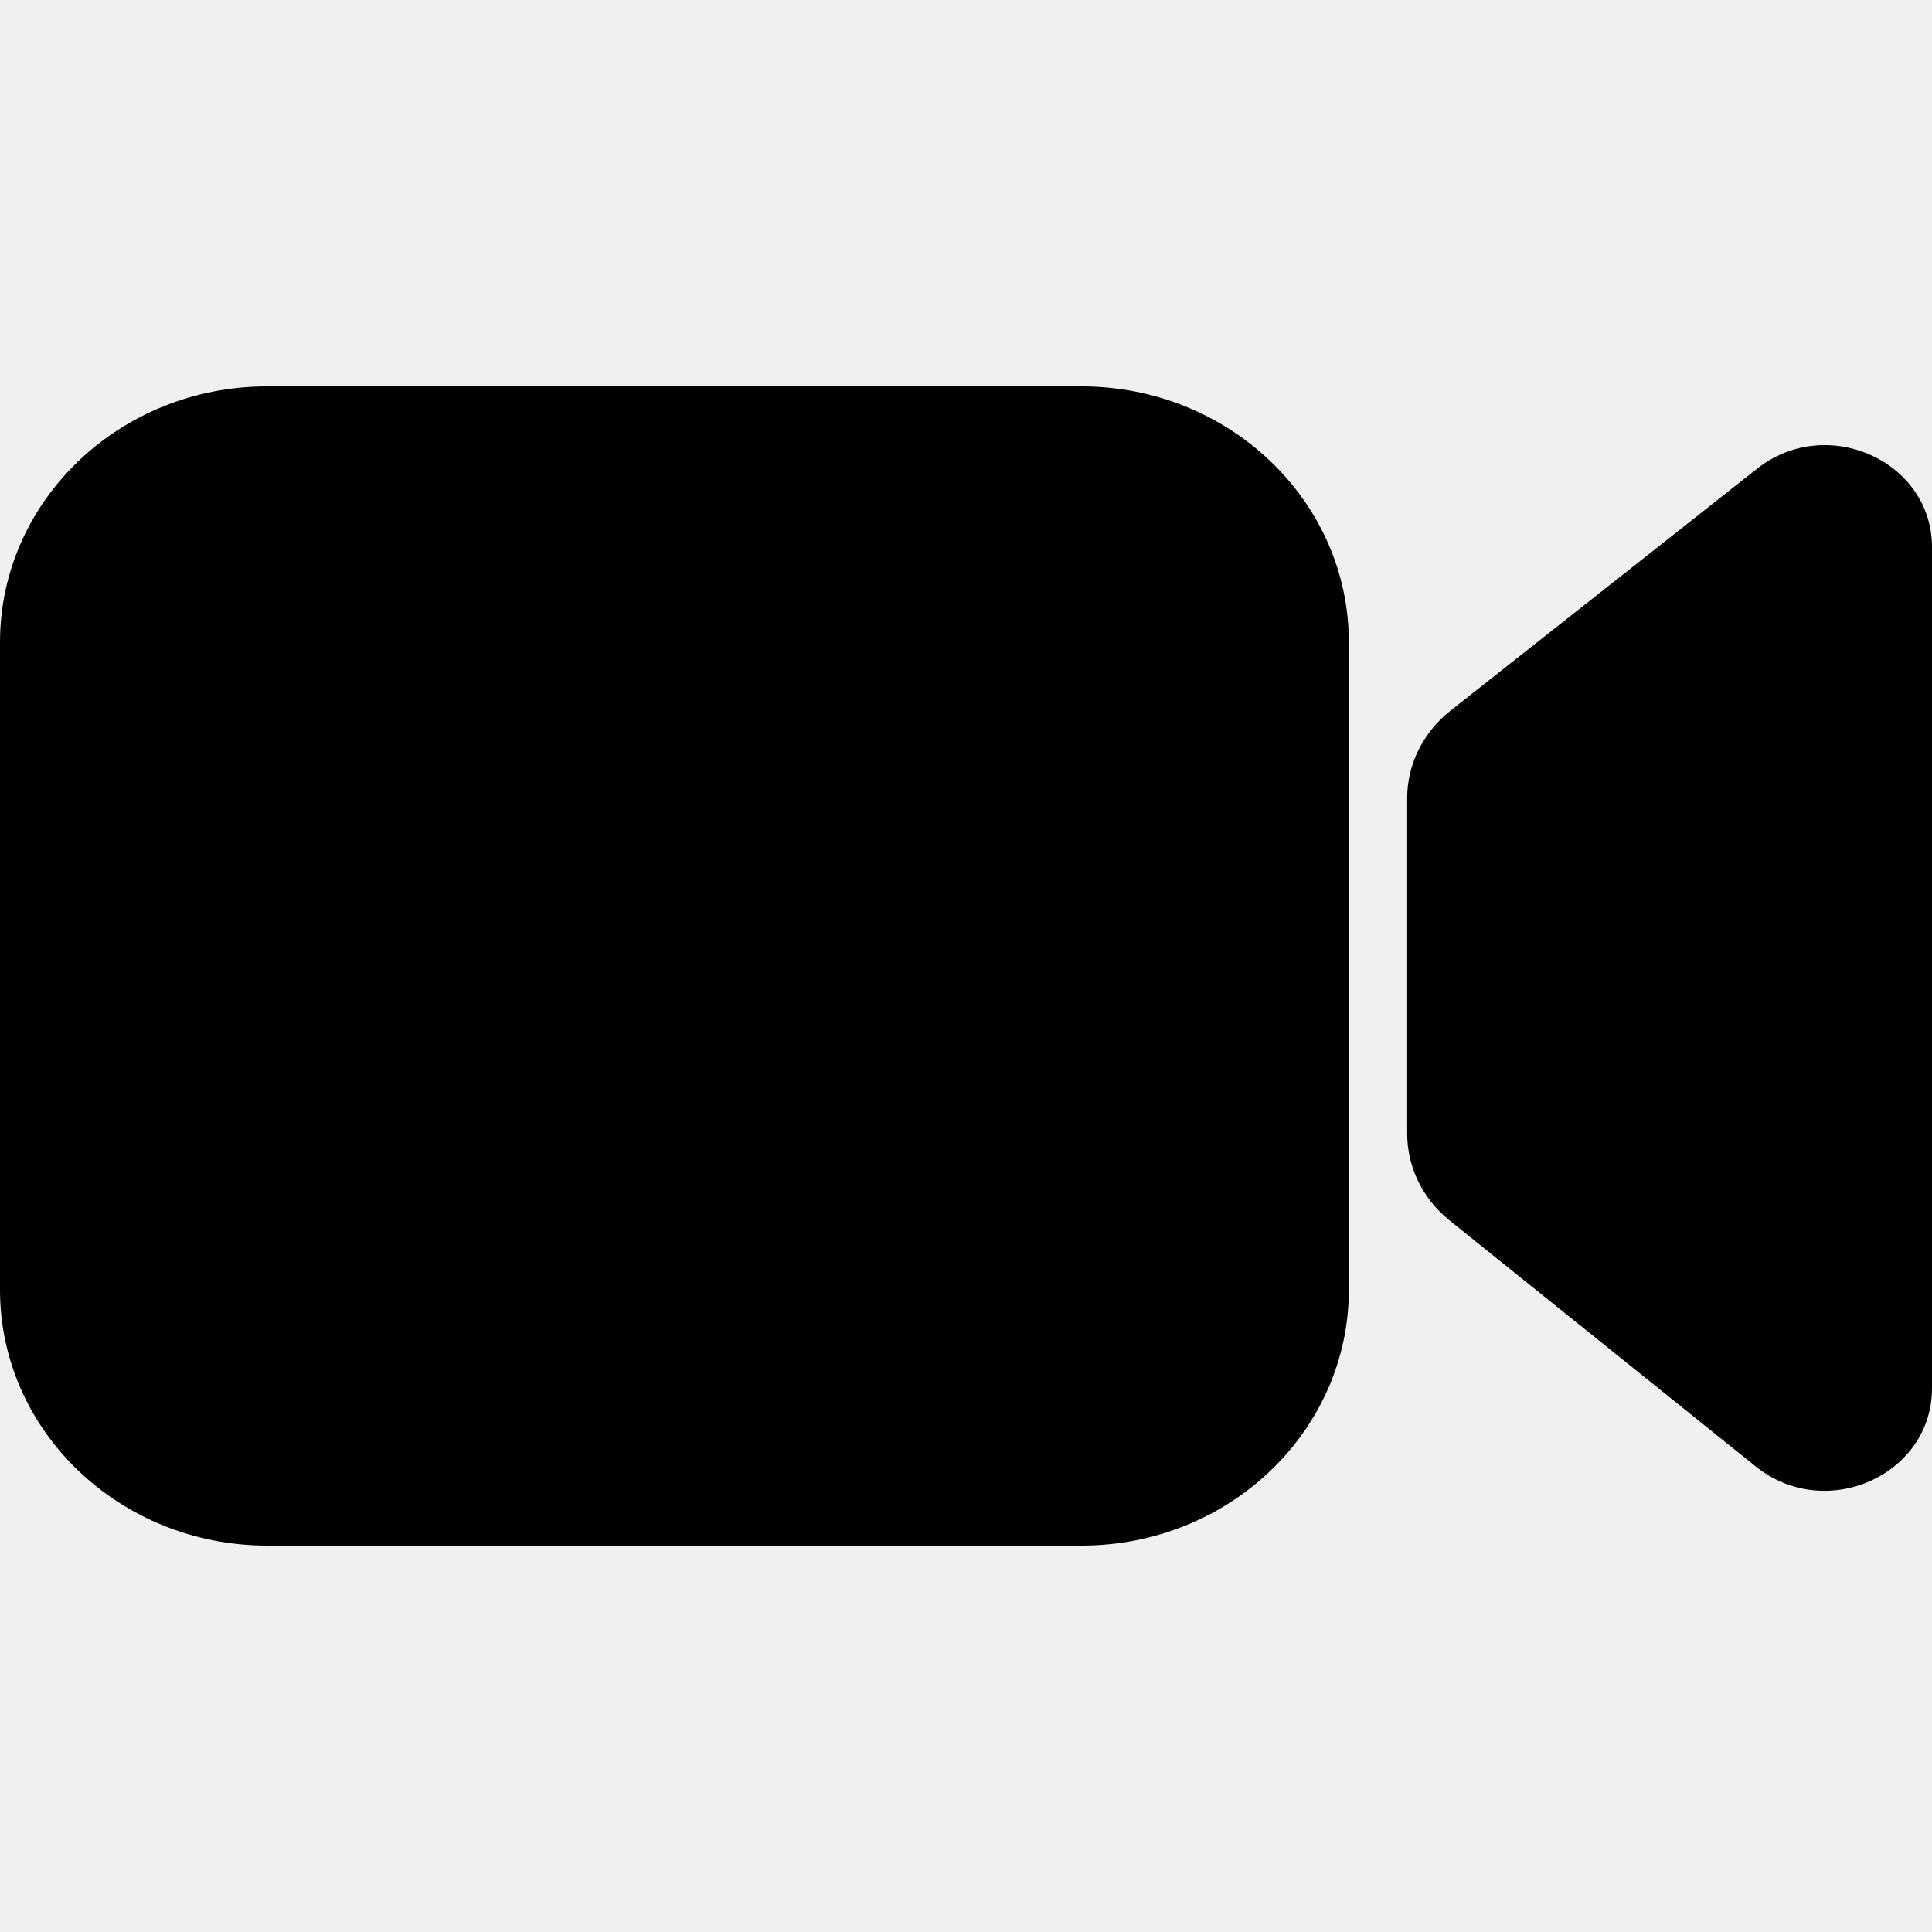
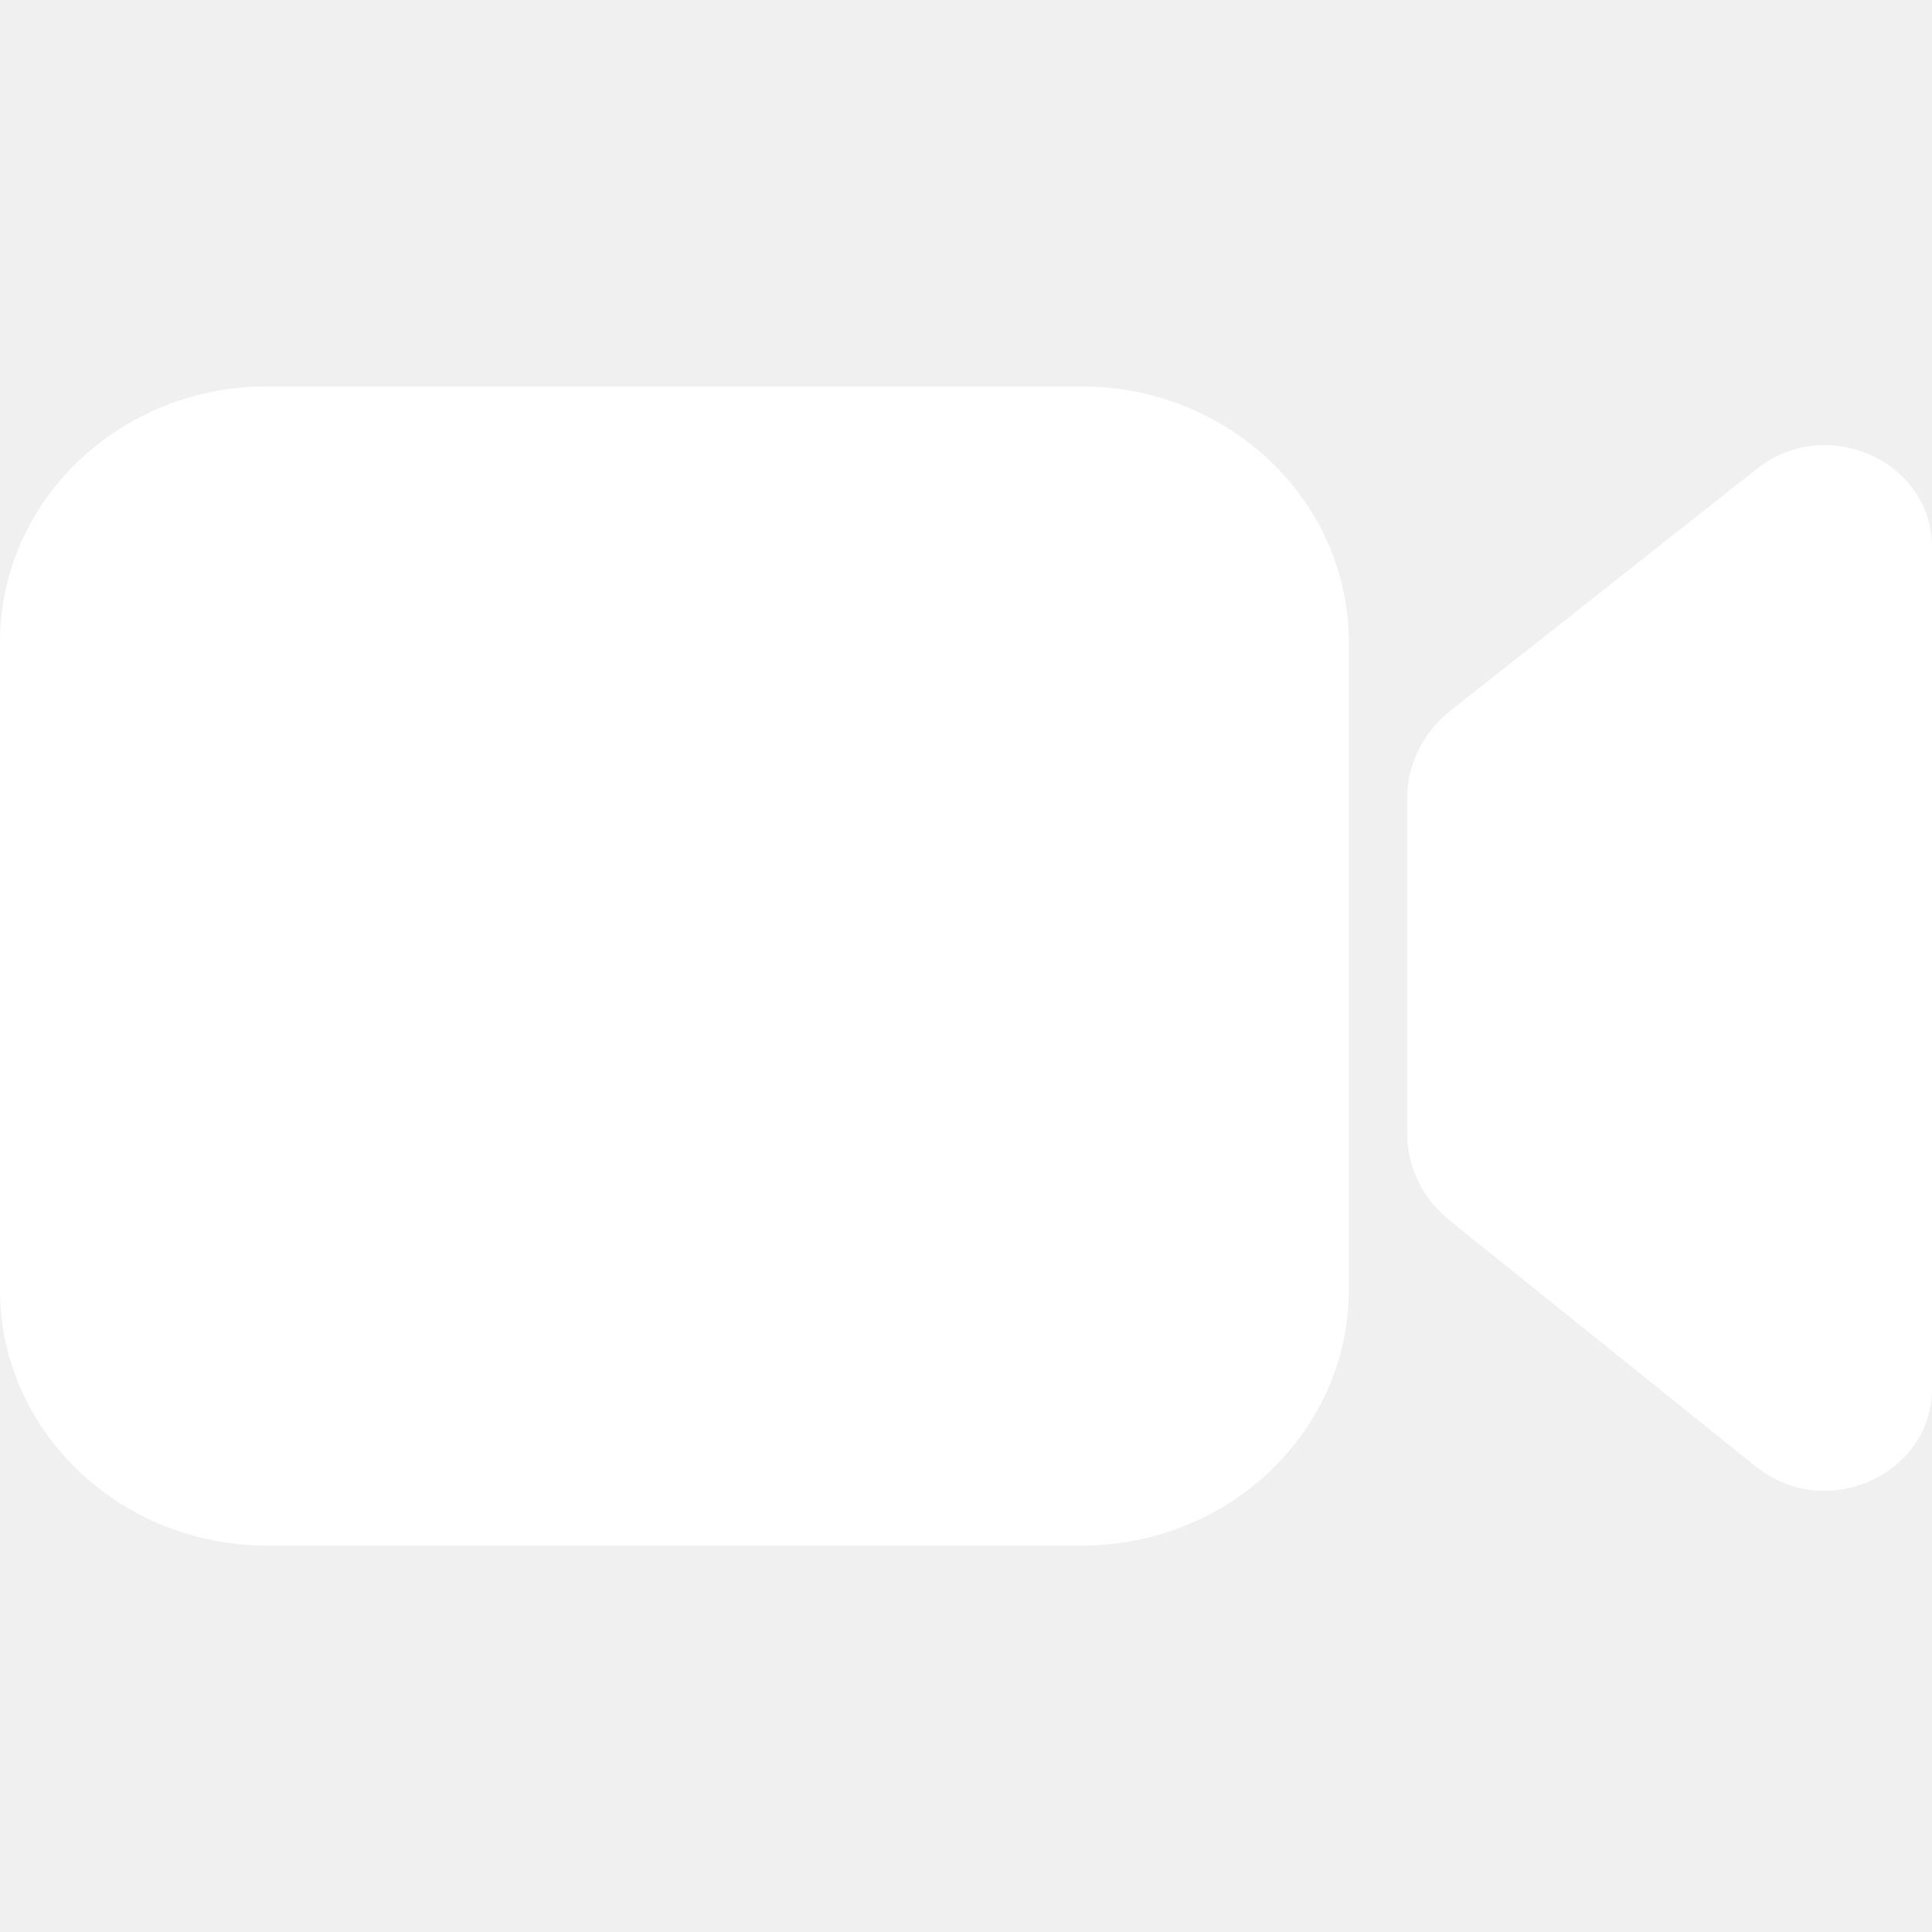
<svg xmlns="http://www.w3.org/2000/svg" width="40" height="40" viewBox="0 0 40 40" fill="none">
-   <path d="M0 13.296V26.704C0 29.632 2.484 32 5.533 32H22.393C25.452 32 27.926 29.623 27.926 26.704V13.296C27.926 10.368 25.442 8 22.393 8H5.543C2.484 7.991 0 10.368 0 13.296ZM36.375 9.707L30.026 14.718C29.46 15.168 29.134 15.829 29.134 16.526V23.465C29.134 24.162 29.451 24.814 30.007 25.264L36.356 30.366C37.804 31.523 40 30.541 40 28.742V11.341C40.01 9.551 37.823 8.56 36.375 9.707Z" fill="black" />
+   <path d="M0 13.296V26.704C0 29.632 2.484 32 5.533 32H22.393C25.452 32 27.926 29.623 27.926 26.704V13.296C27.926 10.368 25.442 8 22.393 8H5.543C2.484 7.991 0 10.368 0 13.296ZM36.375 9.707L30.026 14.718C29.46 15.168 29.134 15.829 29.134 16.526V23.465C29.134 24.162 29.451 24.814 30.007 25.264L36.356 30.366C37.804 31.523 40 30.541 40 28.742V11.341C40.01 9.551 37.823 8.56 36.375 9.707Z" fill="white" />
</svg>
